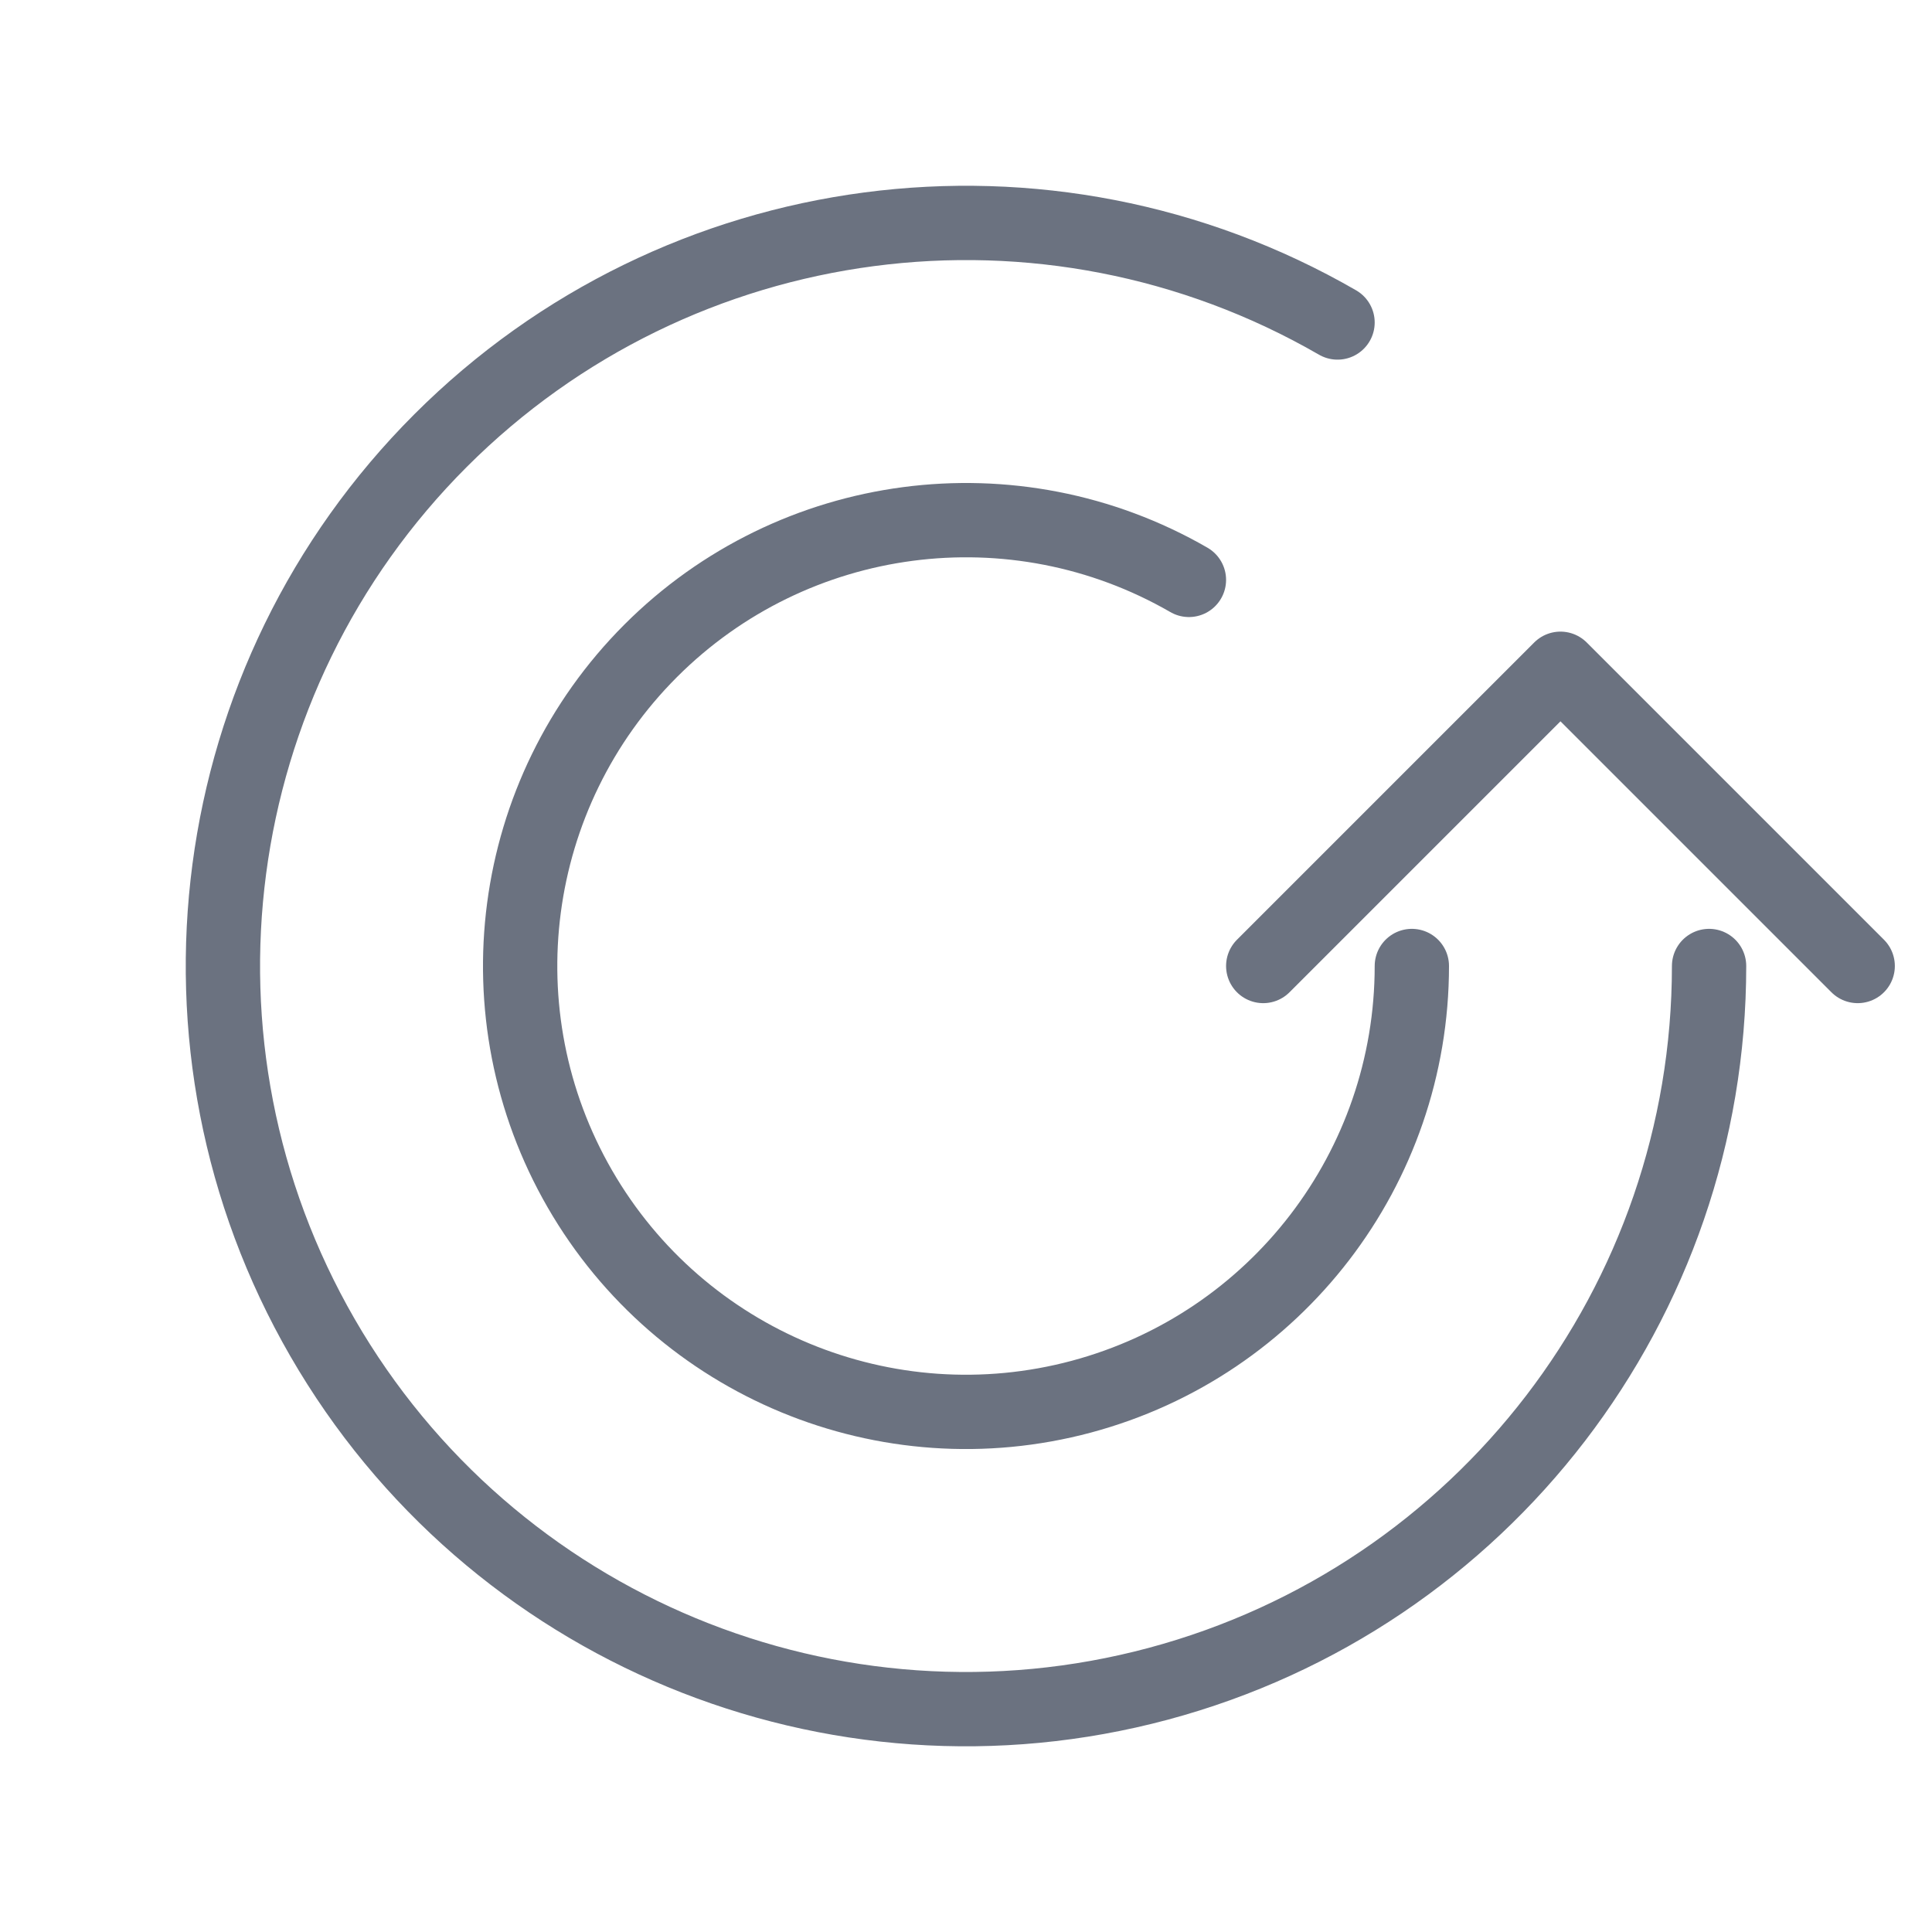
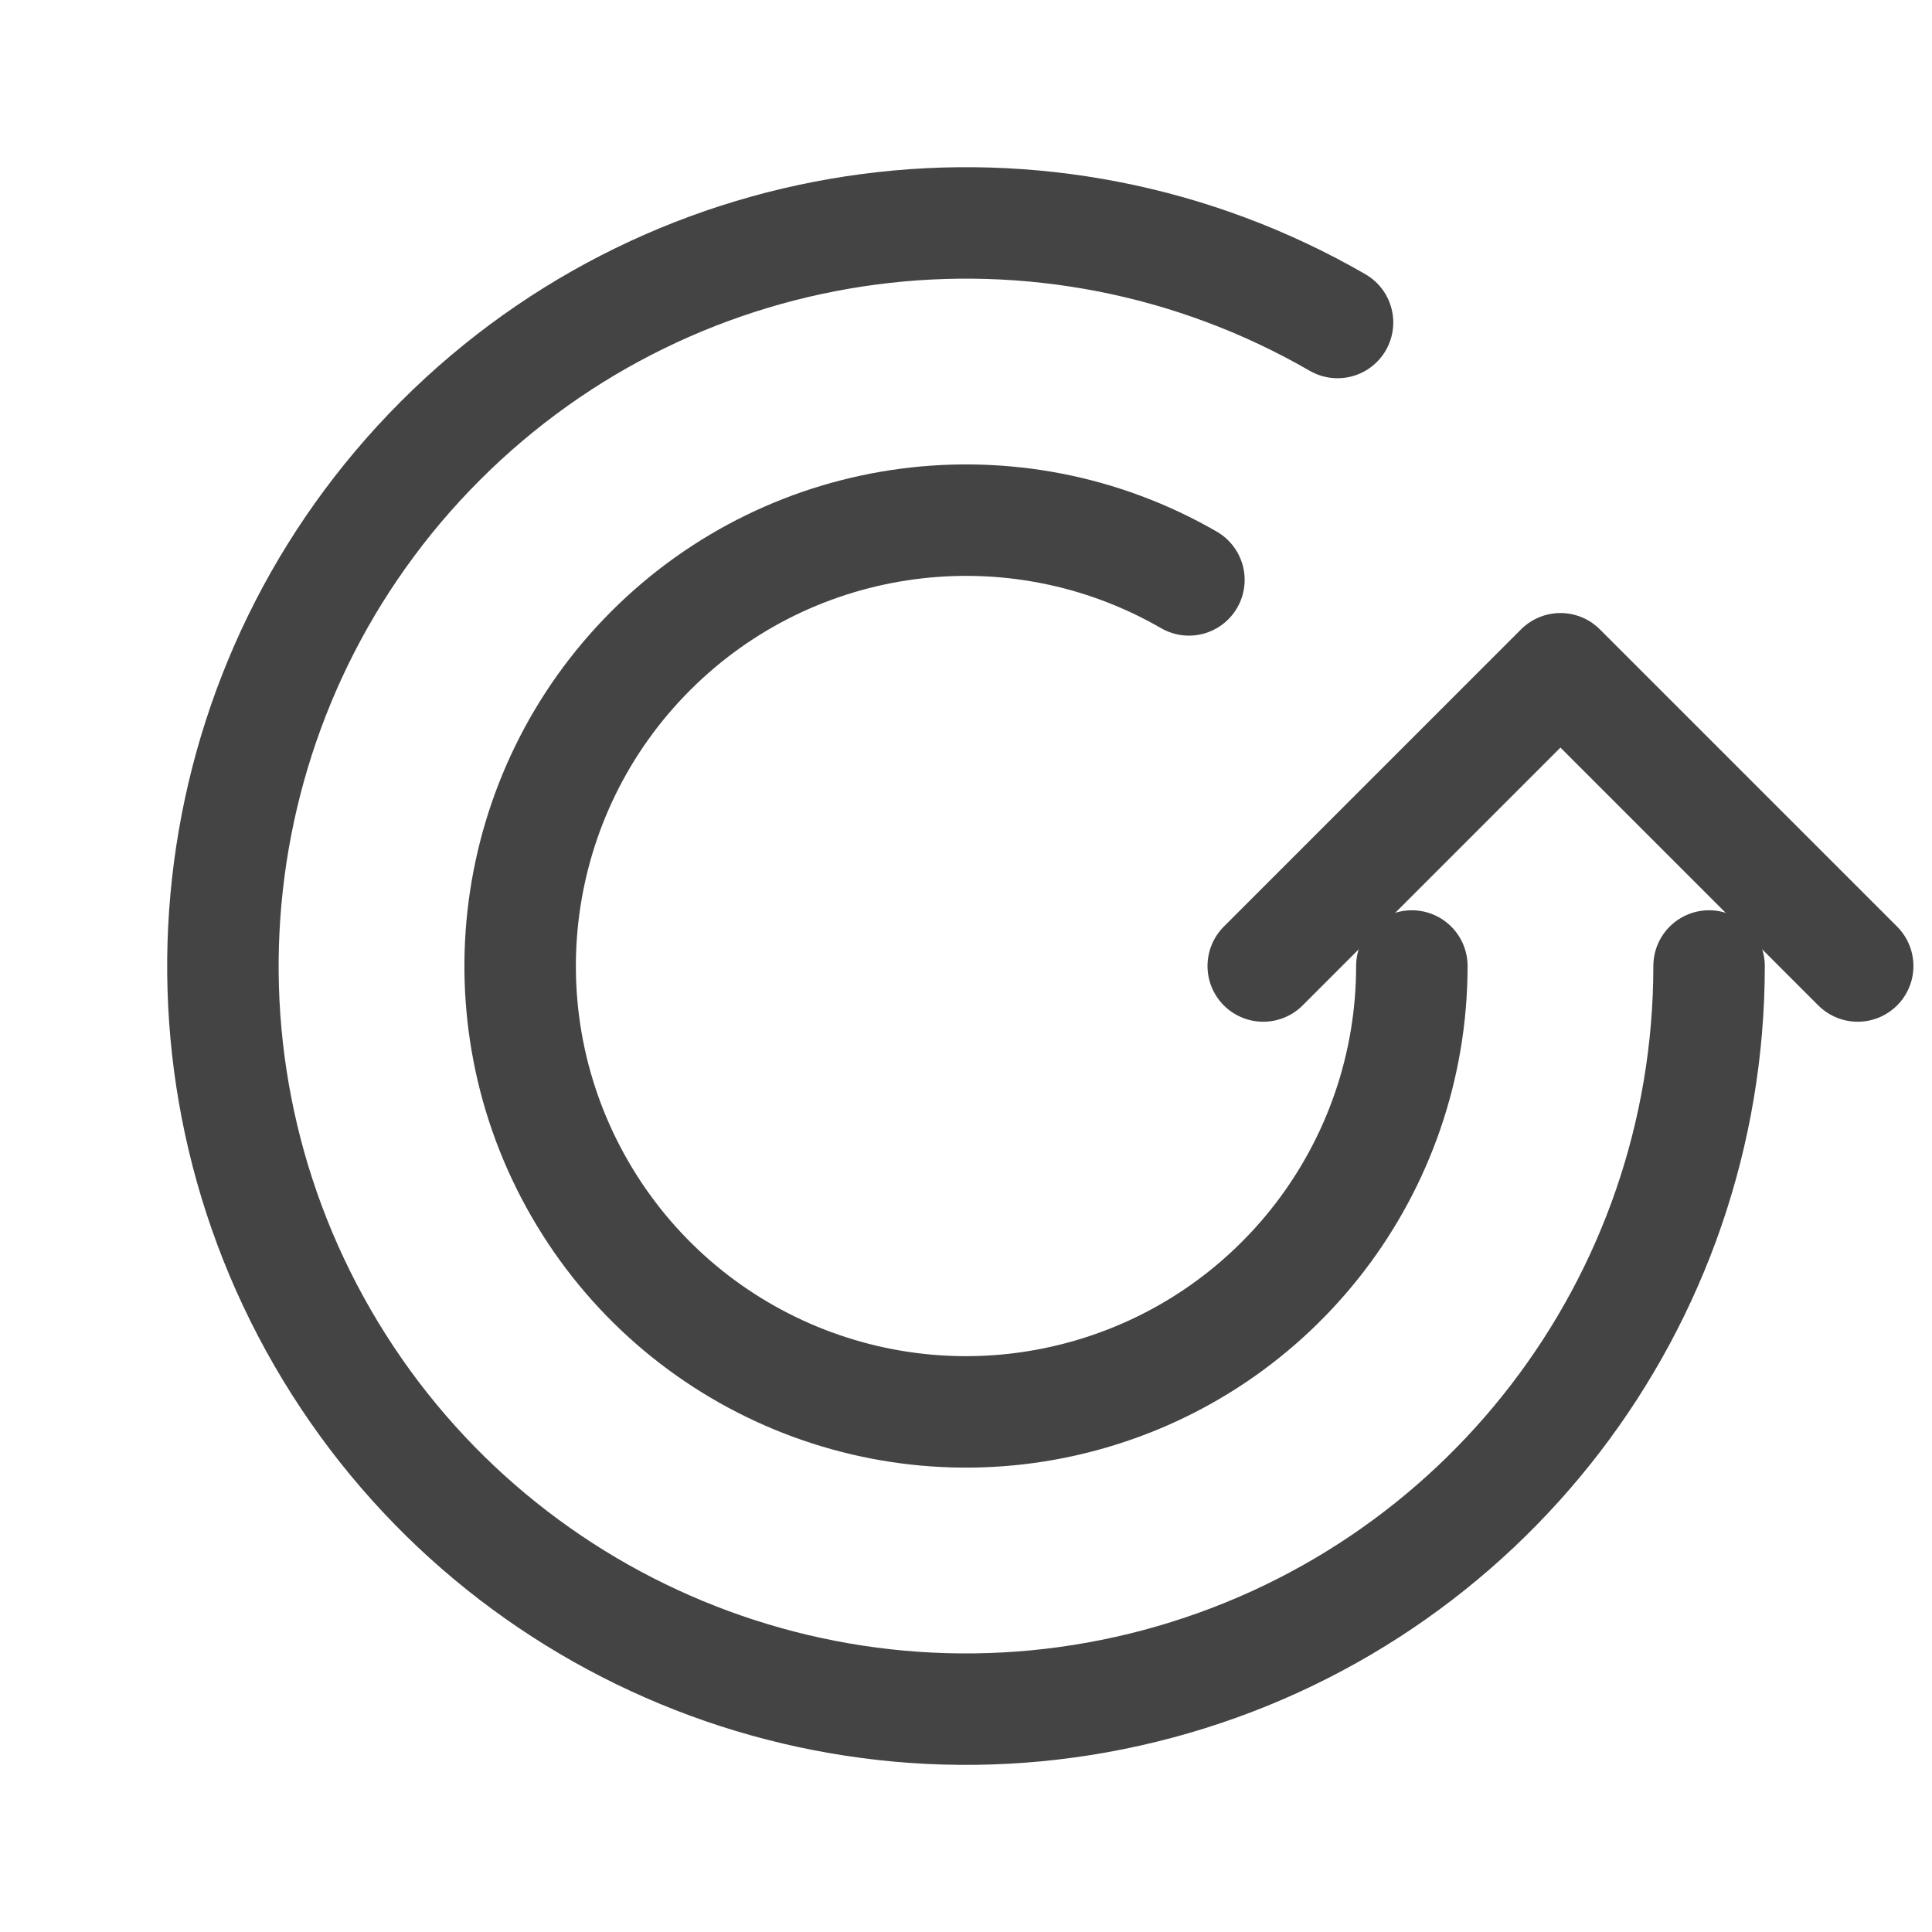
- <svg xmlns="http://www.w3.org/2000/svg" width="26" height="26" viewBox="0 -26 26 26">
-   <path d="M18.0,-21.66 A10.0,10.0,0,1,0,23.0,-13" stroke="#6b7280" stroke-width="1" fill="none" stroke-linecap="round" />
-   <path d="M16.0,-18.196 A6.0,6.0,0,1,0,19.0,-13" stroke="#6b7280" stroke-width="1" fill="none" stroke-linecap="round" />
-   <path d="M17.0,-13.0 L21.0,-17.0 L25.0,-13.0" fill="none" stroke="#6b7280" stroke-width="1" stroke-linejoin="round" stroke-linecap="round" fill-opacity="1.0" />
+ <svg xmlns="http://www.w3.org/2000/svg" width="26.0" height="26.0" viewBox="0 -26.0 26.0 26.0">
+   <path d="M18.0,-21.66 A10.0,10.0,0,1,0,23.0,-13" stroke="#444" stroke-width="1.5" fill="none" stroke-linecap="round" />
+   <path d="M16.0,-18.196 A6.0,6.0,0,1,0,19.0,-13" stroke="#444" stroke-width="1.5" fill="none" stroke-linecap="round" />
+   <path d="M17.0,-13.0 L21.0,-17.0 L25.0,-13.0" fill="none" stroke="#444" stroke-width="1.5" stroke-linejoin="round" stroke-linecap="round" fill-opacity="1.0" />
</svg>
